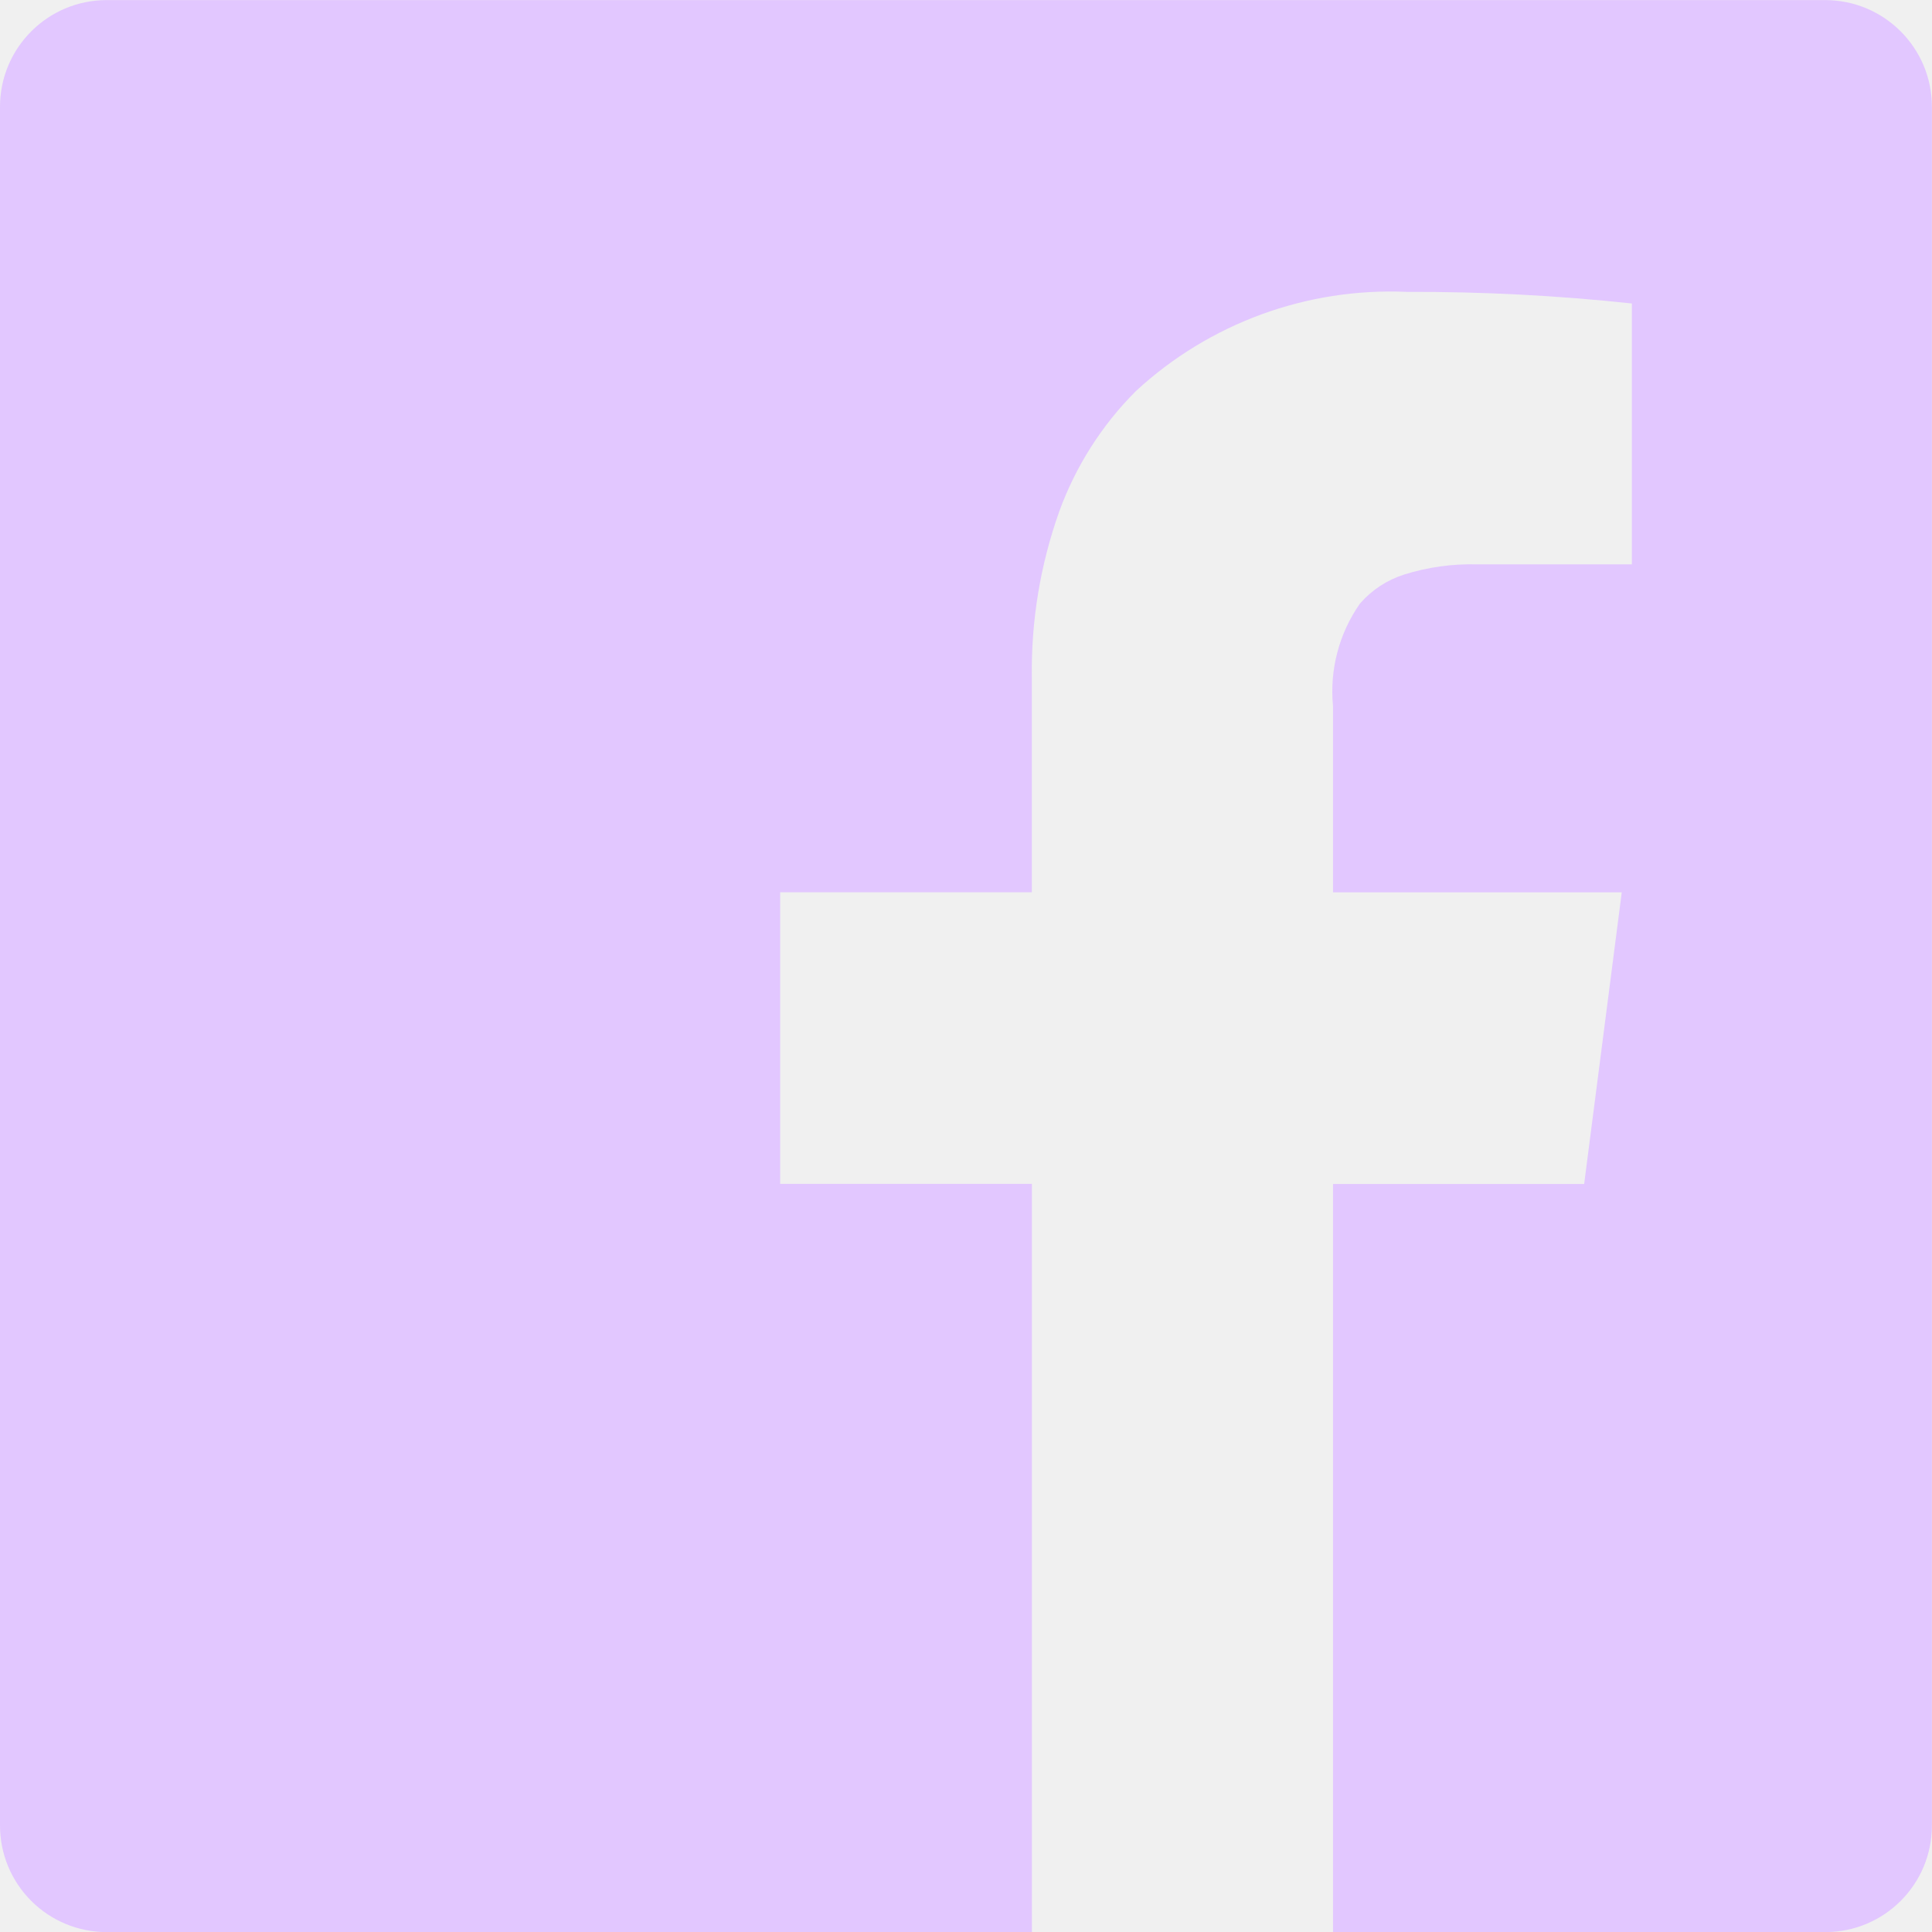
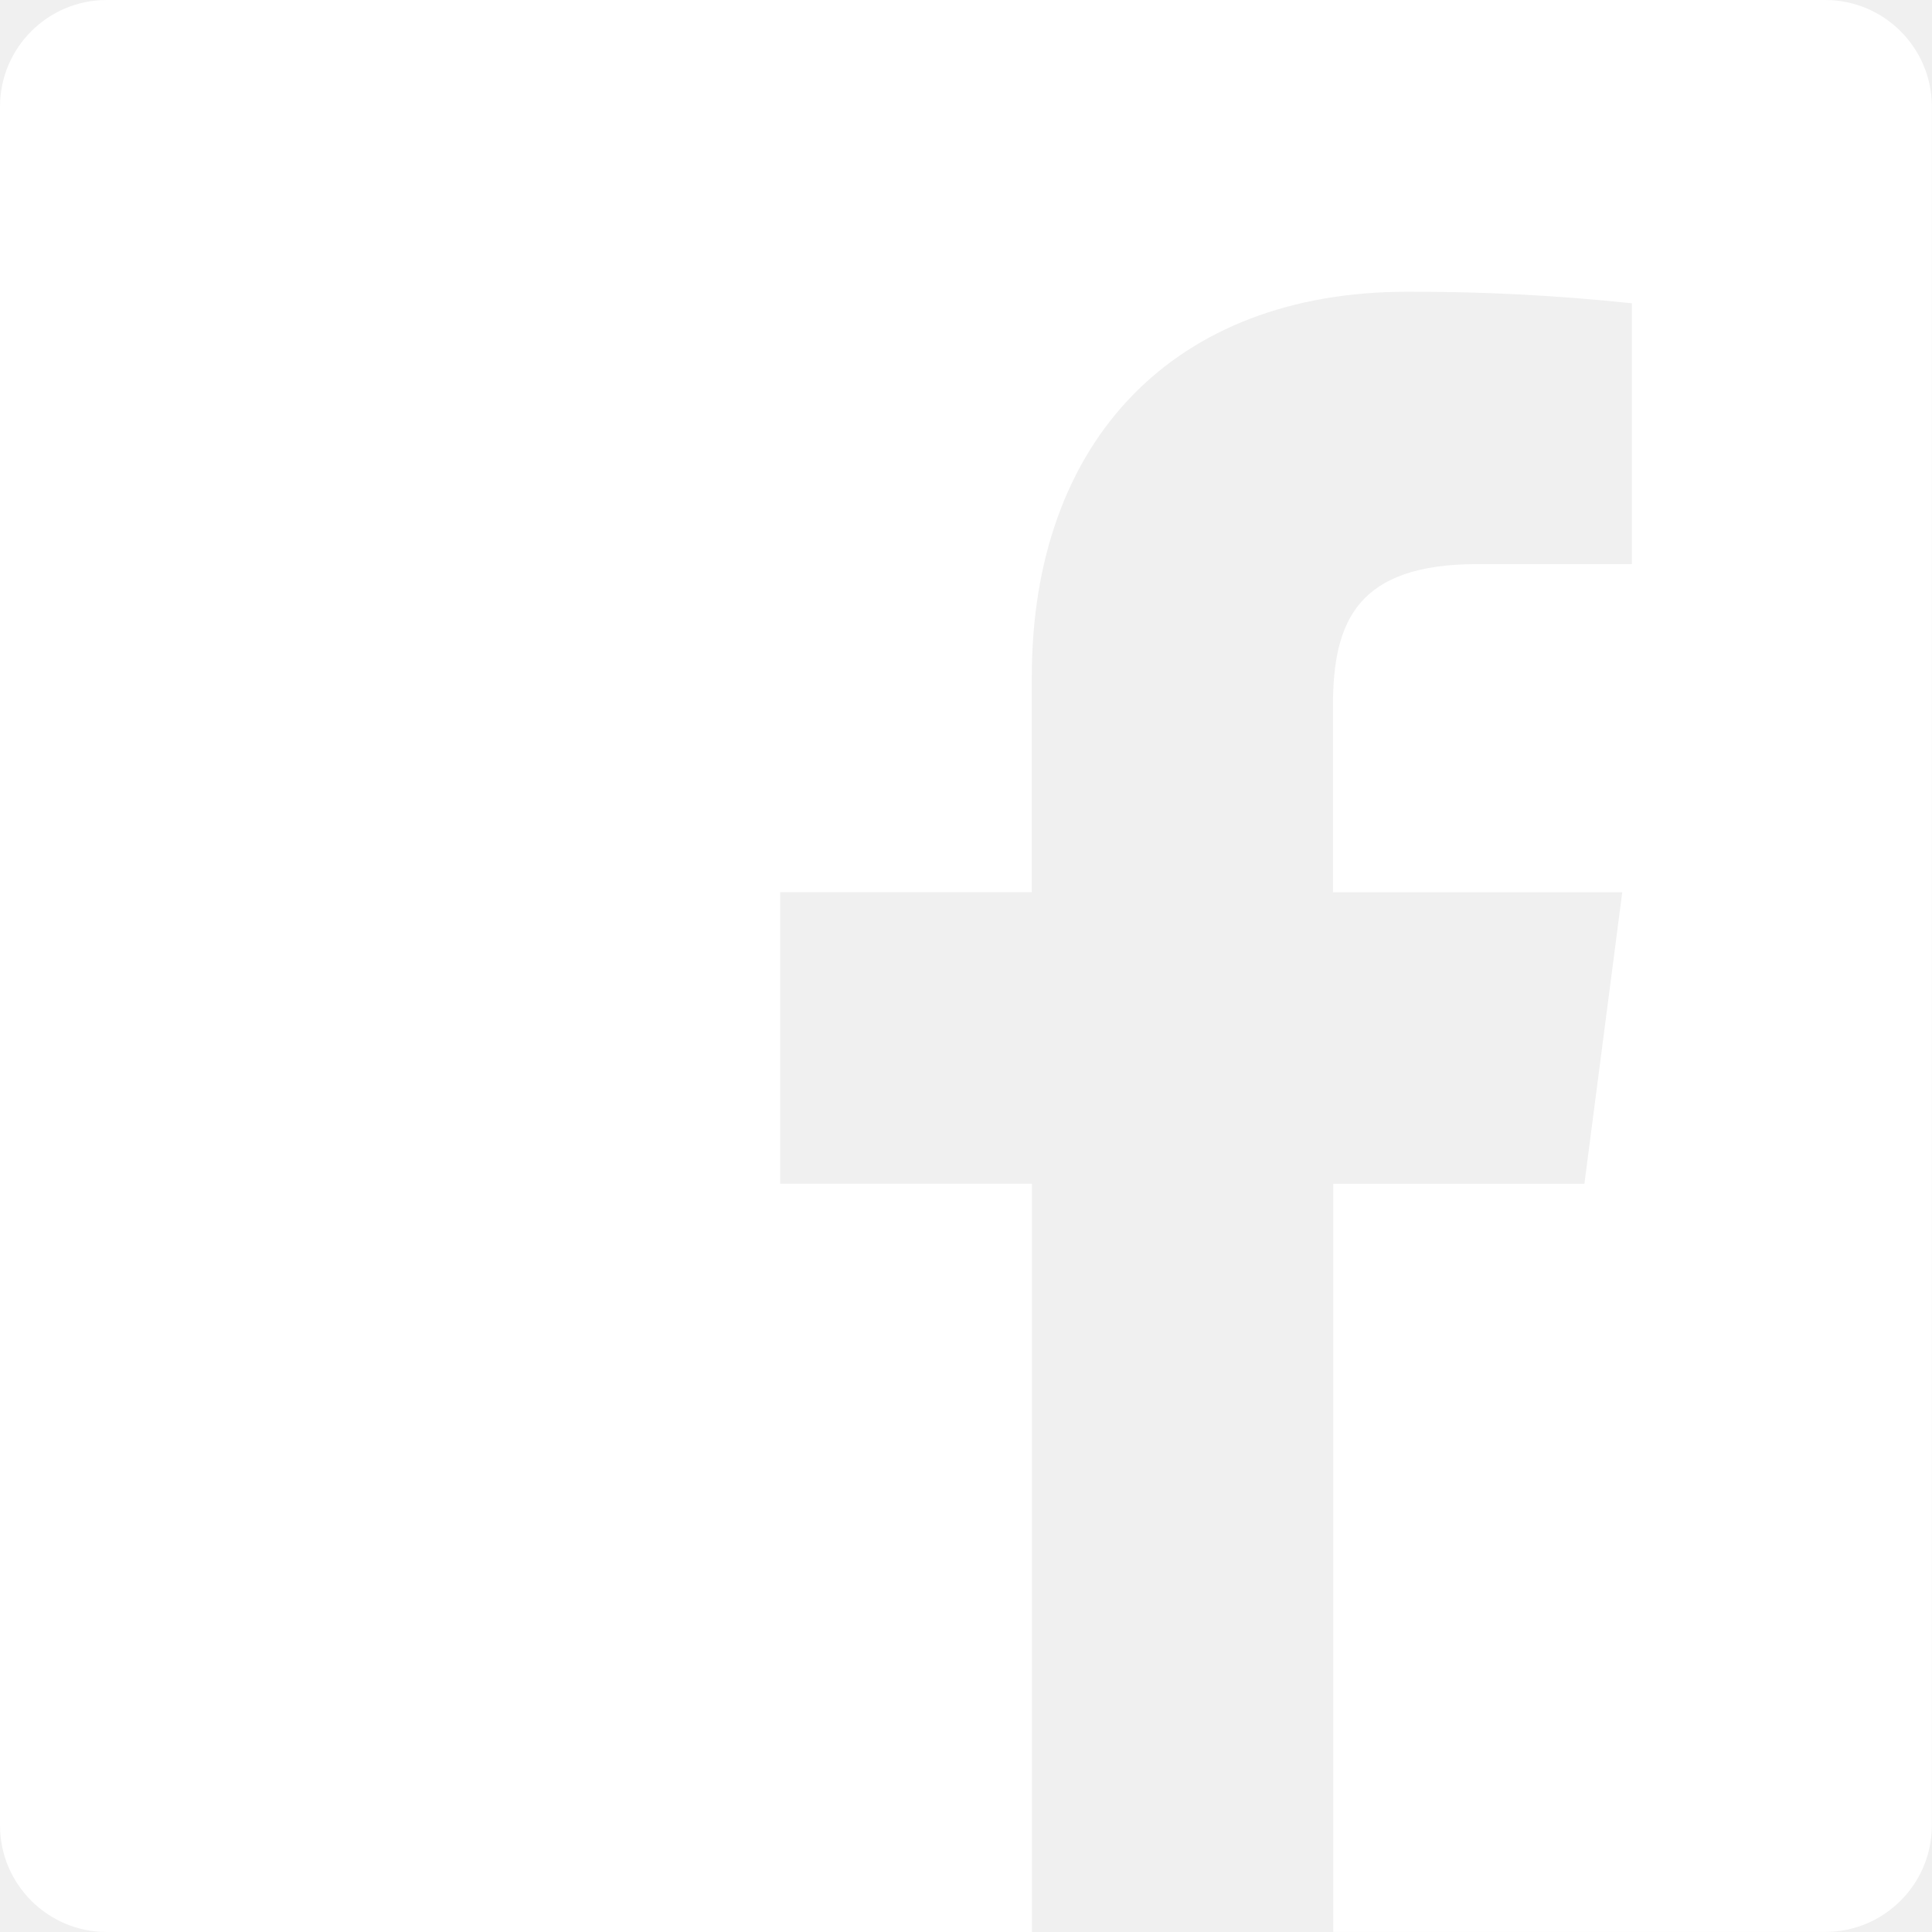
- <svg xmlns="http://www.w3.org/2000/svg" viewBox="0 0 21.995 21.995">
+ <svg xmlns="http://www.w3.org/2000/svg" viewBox="0 0 30.624 30.626">
  <defs>
-     <style>.a{fill:#e2c7ff;}</style>
+     <style>
+       .cls-1 {
+         fill: #fff;
+       }
+     </style>
  </defs>
-   <g transform="translate(76.564 -60.586)">
-     <path class="a" d="M11.748,21.995H1.214A1.213,1.213,0,0,1,0,20.781V1.214A1.215,1.215,0,0,1,1.214,0H20.781a1.215,1.215,0,0,1,1.213,1.214V20.781a1.213,1.213,0,0,1-1.213,1.214H15.176V13.478h2.859l.428-3.32H15.176V8.039a1.741,1.741,0,0,1,.306-1.168,1.114,1.114,0,0,1,.5-.33,2.557,2.557,0,0,1,.838-.117l1.758,0V3.454a23.235,23.235,0,0,0-2.561-.132,4.269,4.269,0,0,0-3.085,1.129,3.747,3.747,0,0,0-.874,1.374,5.409,5.409,0,0,0-.311,1.885v2.447H8.882v3.32h2.866v8.517Z" transform="translate(-76.564 60.587)" />
-   </g>
+   <path id="facebook_icon" class="cls-1" d="M16.358,30.626H1.69A1.692,1.692,0,0,1,0,28.935V1.69A1.692,1.692,0,0,1,1.69,0H28.935a1.692,1.692,0,0,1,1.689,1.69V28.935a1.692,1.692,0,0,1-1.689,1.69h-7.8V18.765h3.981l.6-4.621H21.13V11.192c0-1.351.39-2.25,2.291-2.25h2.448V4.808A32.535,32.535,0,0,0,22.3,4.625c-3.667,0-5.944,2.341-5.944,6.11v3.408H12.367v4.621h3.991v11.86Z" />
</svg>
